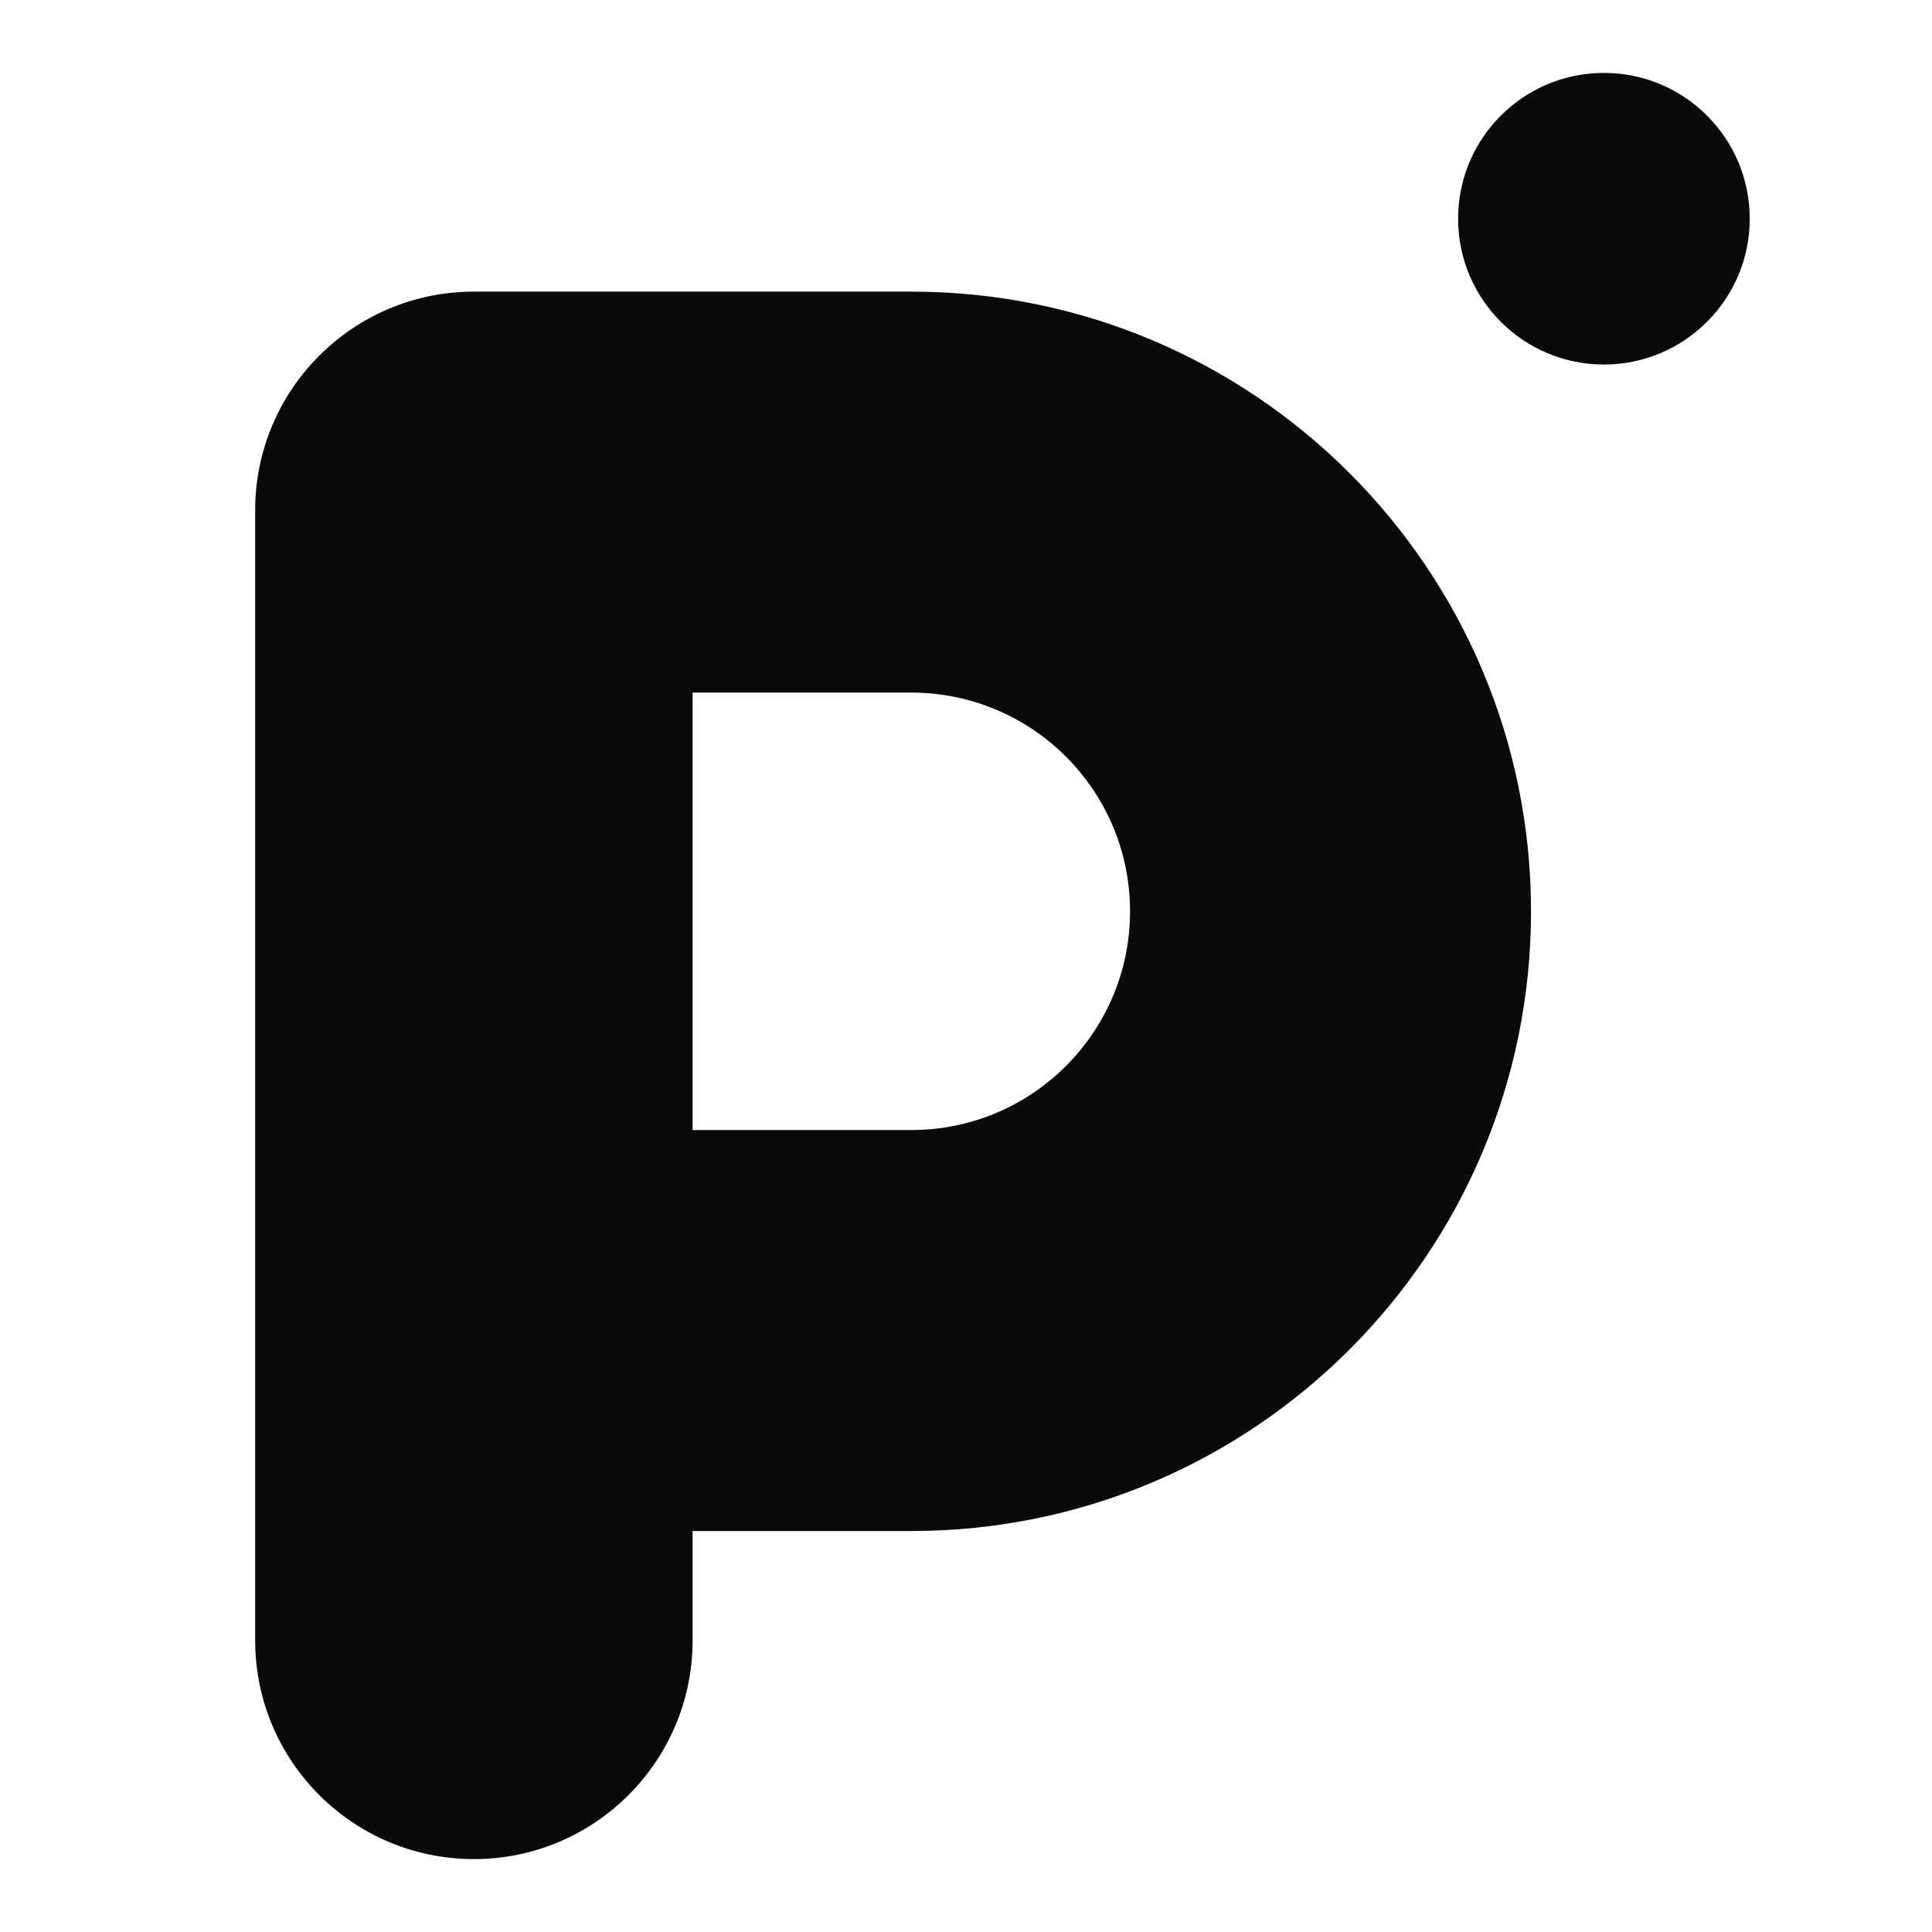
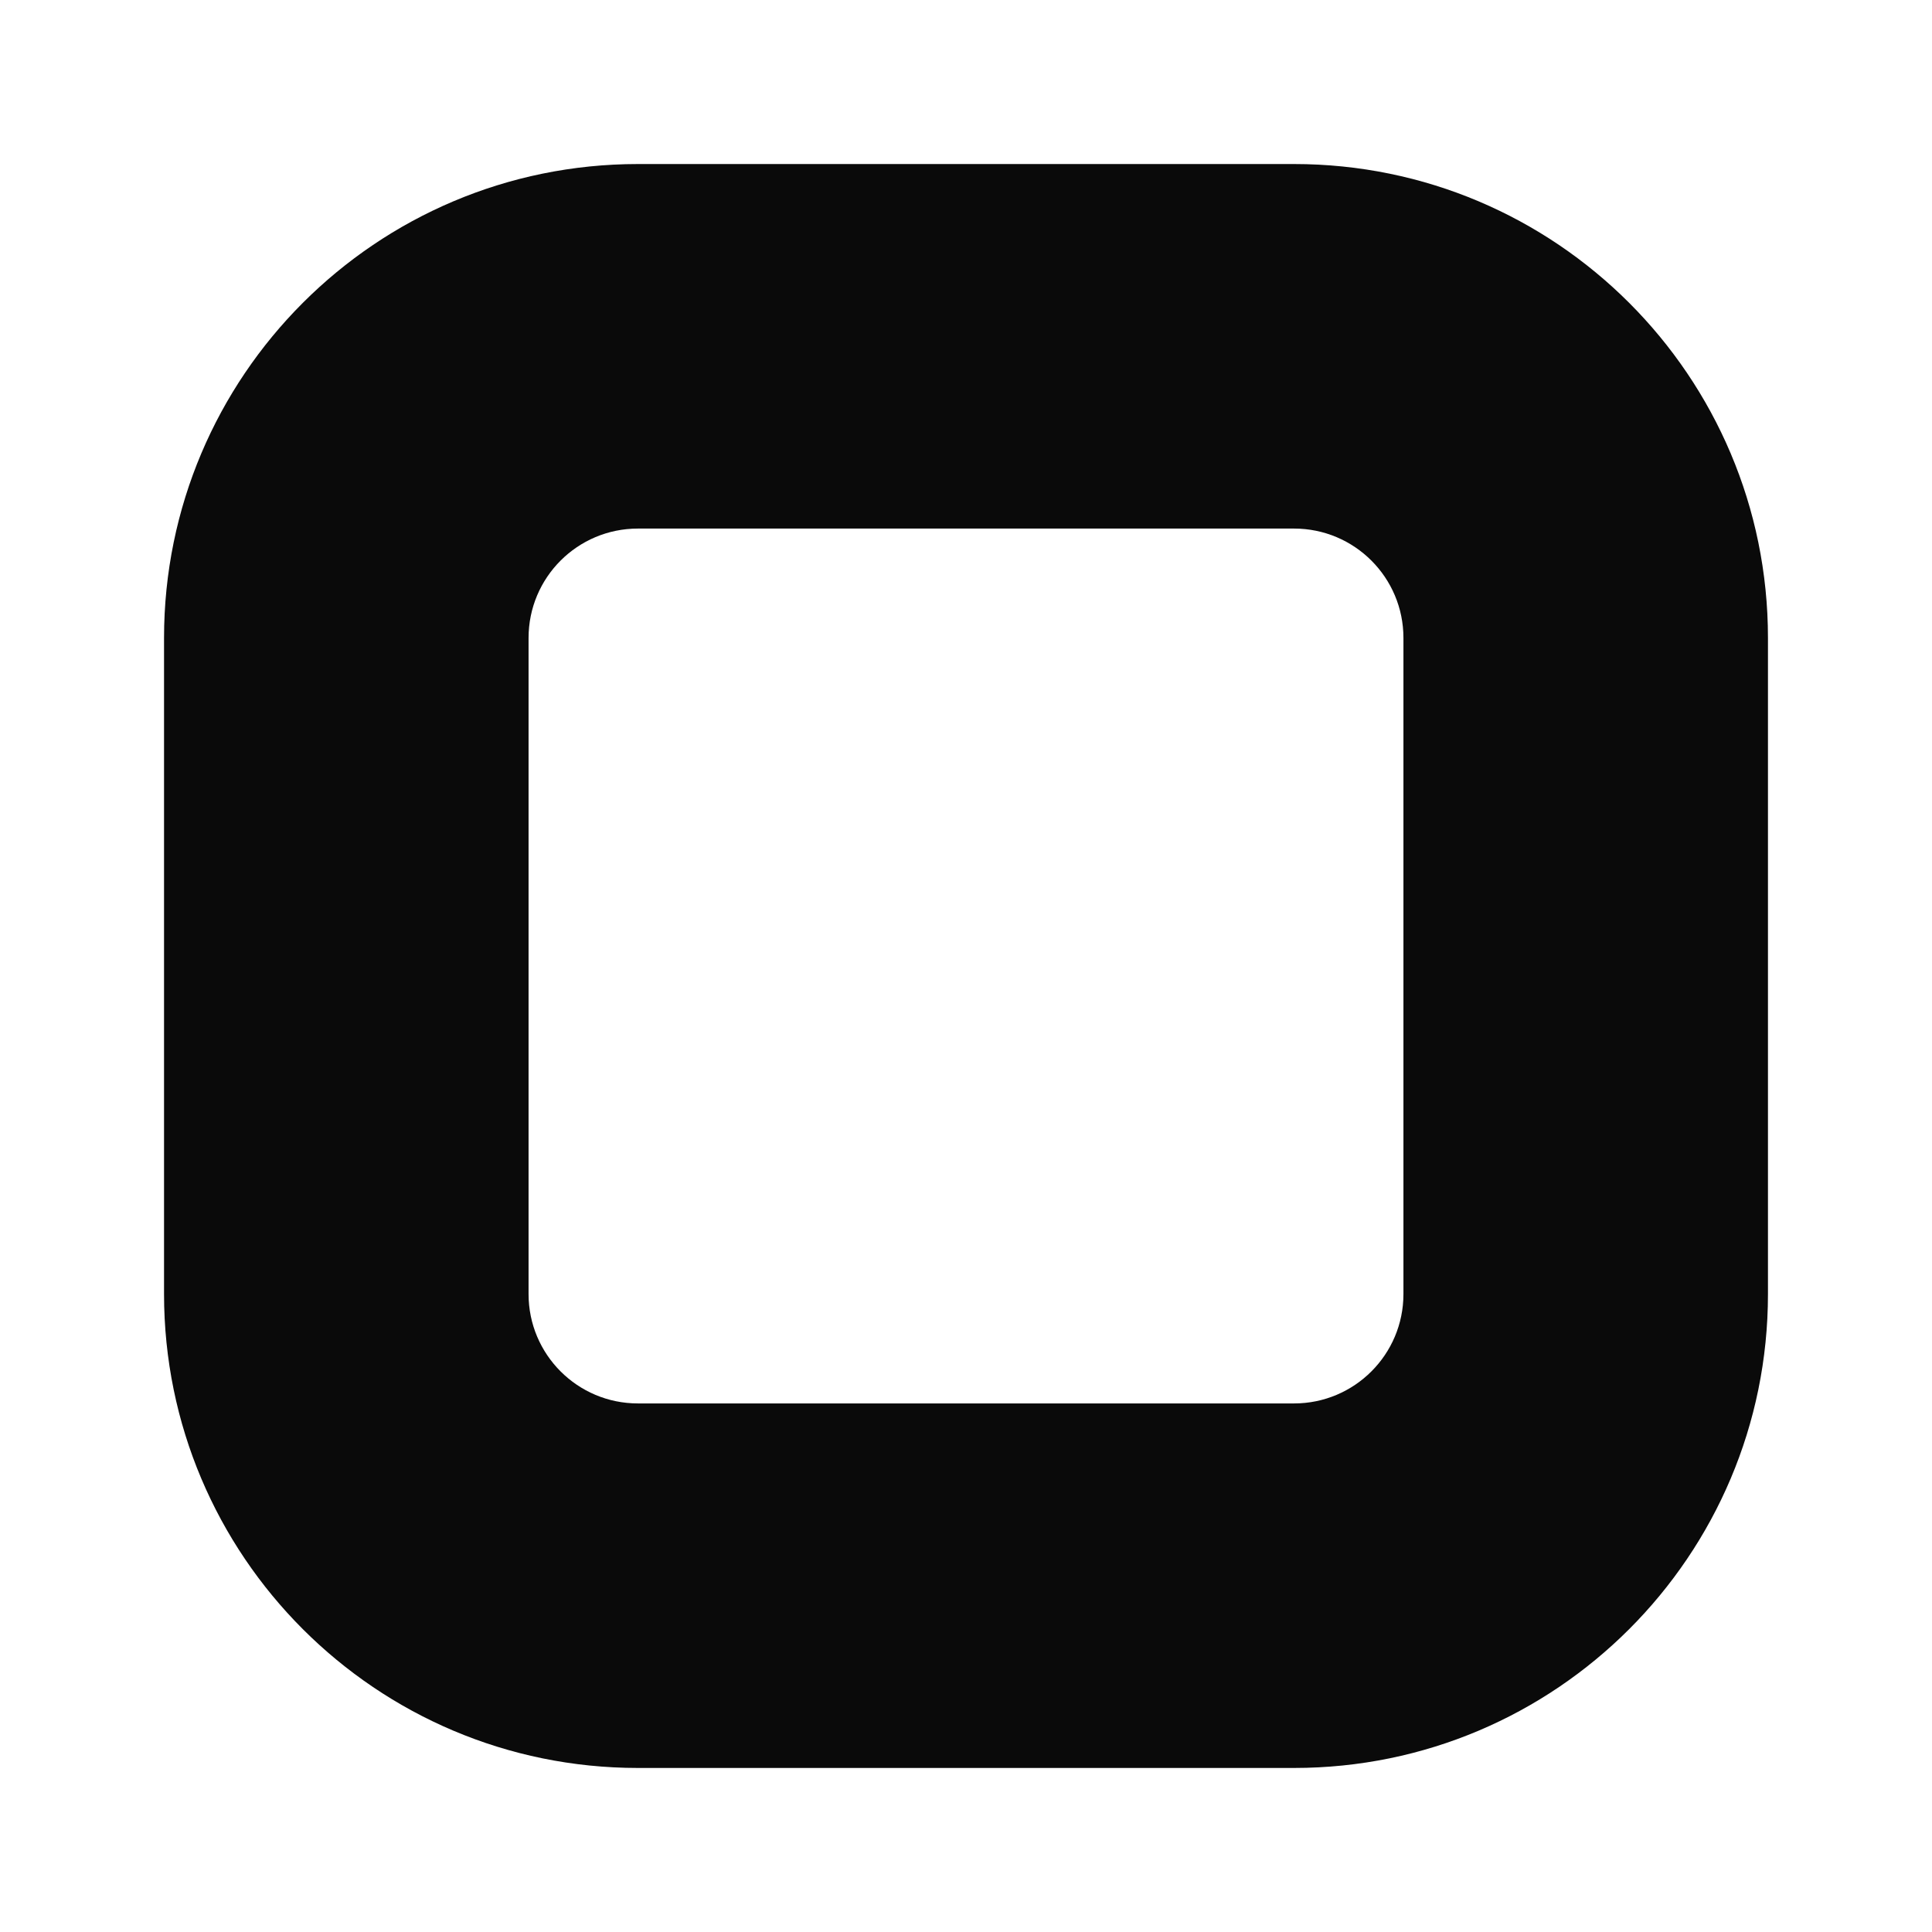
- <svg xmlns="http://www.w3.org/2000/svg" viewBox="0 0 106 106" fill="#0a0a0a">
-   <style>@media(prefers-color-scheme:dark){svg{fill:#fafafa}}</style>
-   <path fill-rule="evenodd" d="M26 16H50C68.778 16 84 31.222 84 50S68.778 84 50 84H38V90C38 96.627 32.627 102 26 102S14 96.627 14 90V28C14 21.373 19.373 16 26 16ZM38 38V62H50C56.627 62 62 56.627 62 50S56.627 38 50 38Z" />
-   <path d="M96 12A8 8 0 1 1 80 12A8 8 0 1 1 96 12Z" />
+ <svg xmlns="http://www.w3.org/2000/svg" viewBox="0 0 106 106">
+   <style>path{fill:#0a0a0a}@media(prefers-color-scheme:dark){path{fill:#fafafa}}</style>
+   <path fill-rule="evenodd" d="M35 9H71C85.359 9 97 20.641 97 35V71C97 85.359 85.359 97 71 97H35C20.641 97 9 85.359 9 71V35C9 20.641 20.641 9 35 9ZM35 29C31.686 29 29 31.686 29 35V71C29 74.314 31.686 77 35 77H71C74.314 77 77 74.314 77 71V35C77 31.686 74.314 29 71 29H35Z" />
</svg>
